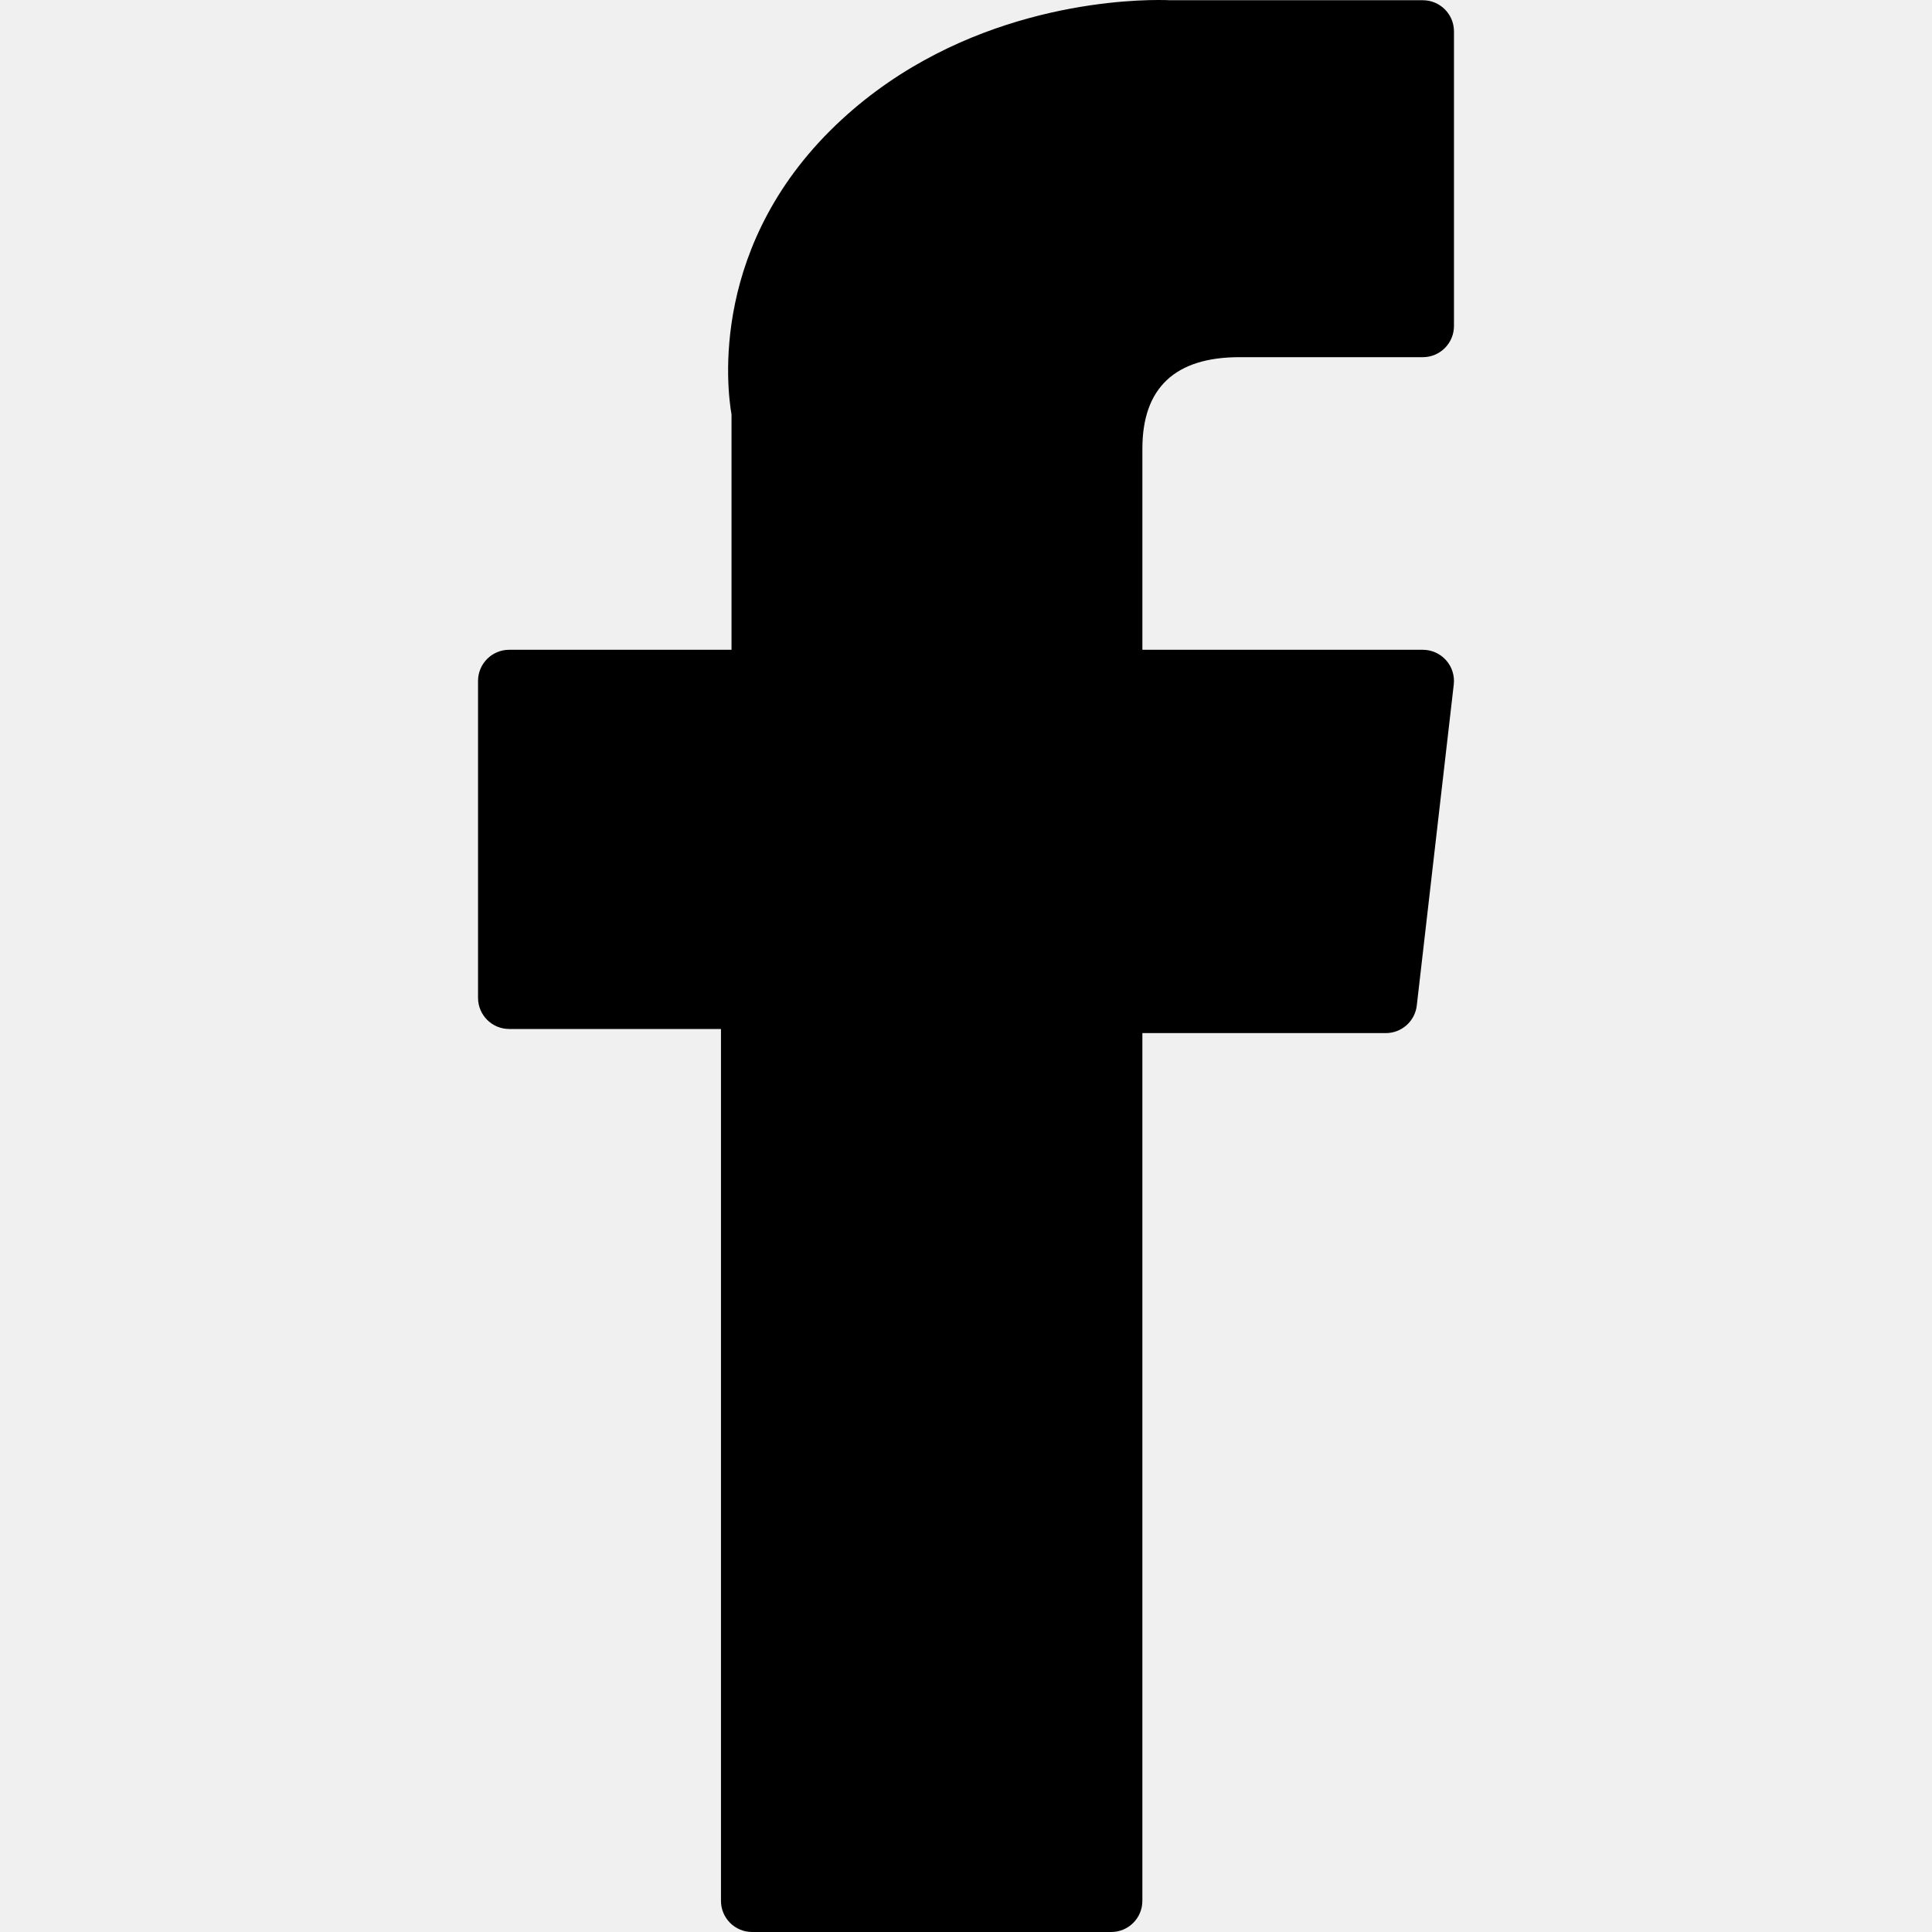
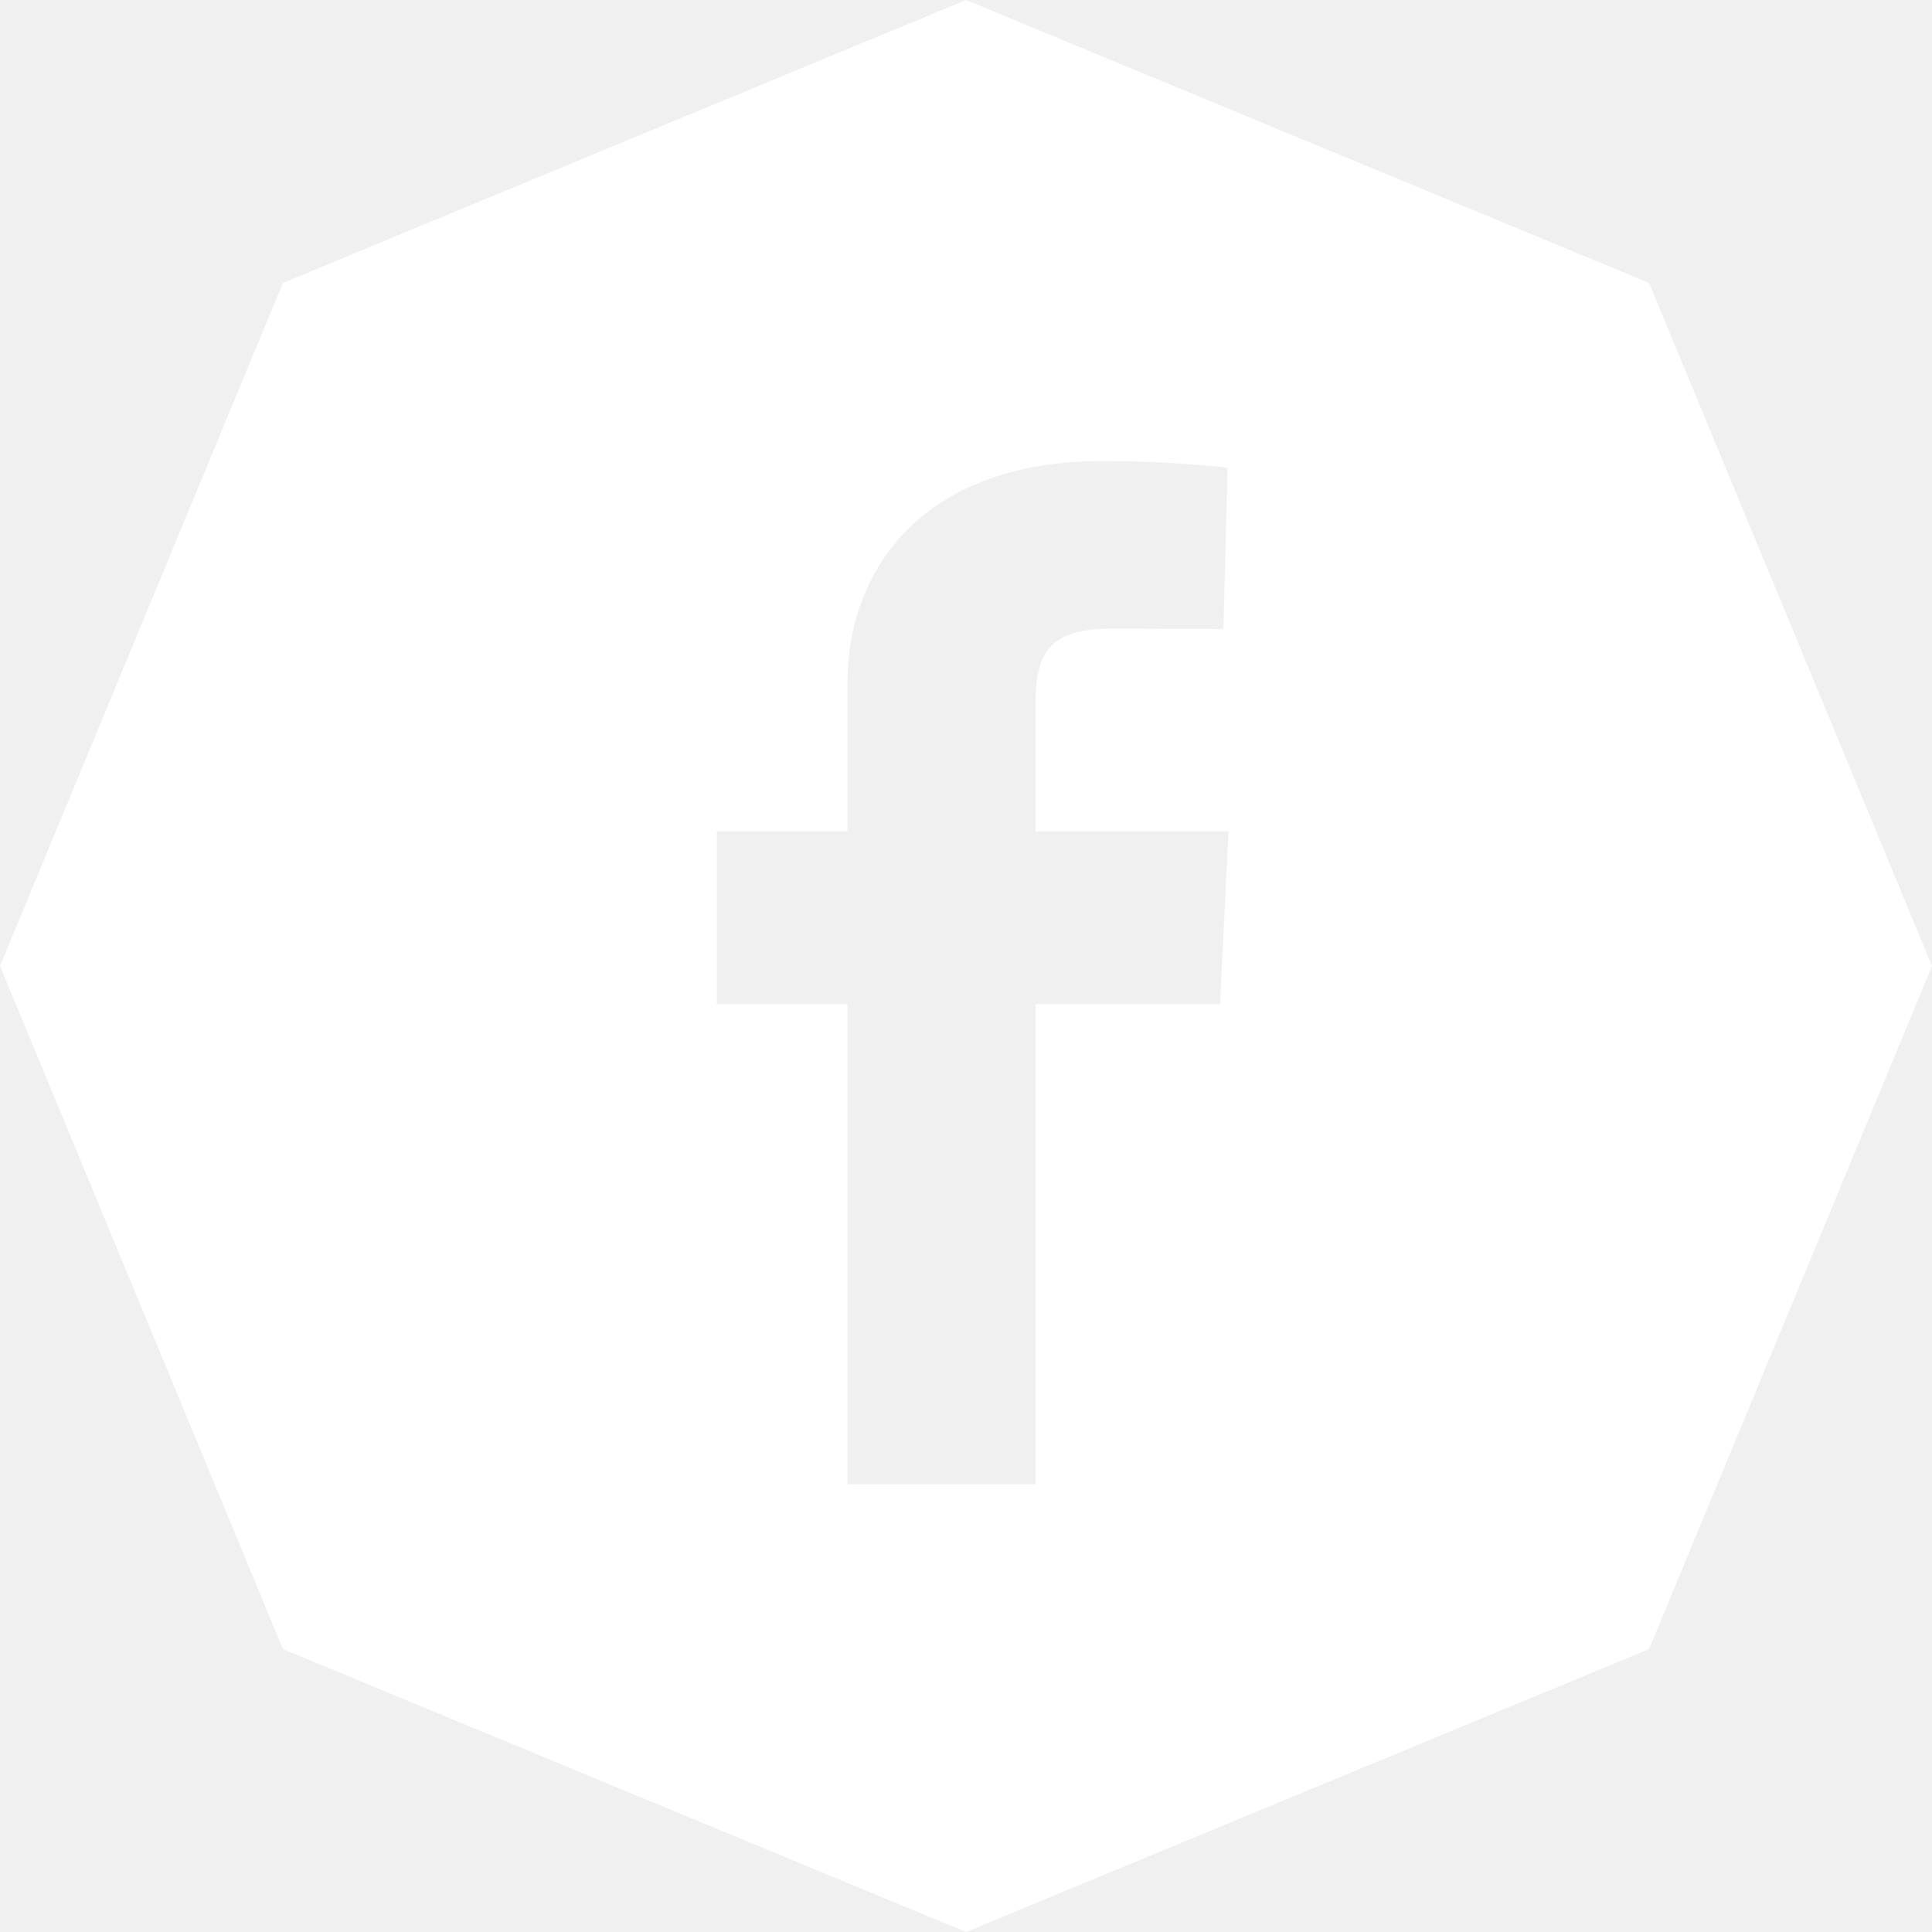
- <svg xmlns="http://www.w3.org/2000/svg" fill="#000000" height="800px" width="800px" version="1.1" id="Layer_1" viewBox="0 0 310 310" xml:space="preserve">
-   <g id="XMLID_834_">
-     <path id="XMLID_835_" d="M81.703,165.106h33.981V305c0,2.762,2.238,5,5,5h57.616c2.762,0,5-2.238,5-5V165.765h39.064   c2.54,0,4.677-1.906,4.967-4.429l5.933-51.502c0.163-1.417-0.286-2.836-1.234-3.899c-0.949-1.064-2.307-1.673-3.732-1.673h-44.996   V71.978c0-9.732,5.24-14.667,15.576-14.667c1.473,0,29.42,0,29.42,0c2.762,0,5-2.239,5-5V5.037c0-2.762-2.238-5-5-5h-40.545   C187.467,0.023,186.832,0,185.896,0c-7.035,0-31.488,1.381-50.804,19.151c-21.402,19.692-18.427,43.27-17.716,47.358v37.752H81.703   c-2.762,0-5,2.238-5,5v50.844C76.703,162.867,78.941,165.106,81.703,165.106z" />
-   </g>
+ <svg xmlns="http://www.w3.org/2000/svg" width="25" height="25" viewBox="0 0 25 25" fill="none">
+   <path fill-rule="evenodd" clip-rule="evenodd" d="M21.339 3.661L12.5 0L3.661 3.661L0 12.5L3.661 21.339L12.5 25L21.339 21.339L25 12.5L21.339 3.661ZM10.966 12.994V19.207H13.399V12.994H15.788L15.896 10.757H13.399V9.123C13.399 8.506 13.532 8.135 14.362 8.135C15.128 8.135 15.831 8.141 15.831 8.141L15.885 6.052C15.885 6.052 15.196 5.966 14.265 5.966C11.964 5.966 10.966 7.344 10.966 8.846V10.757H9.276V12.994H10.966Z" fill="white" />
</svg>
